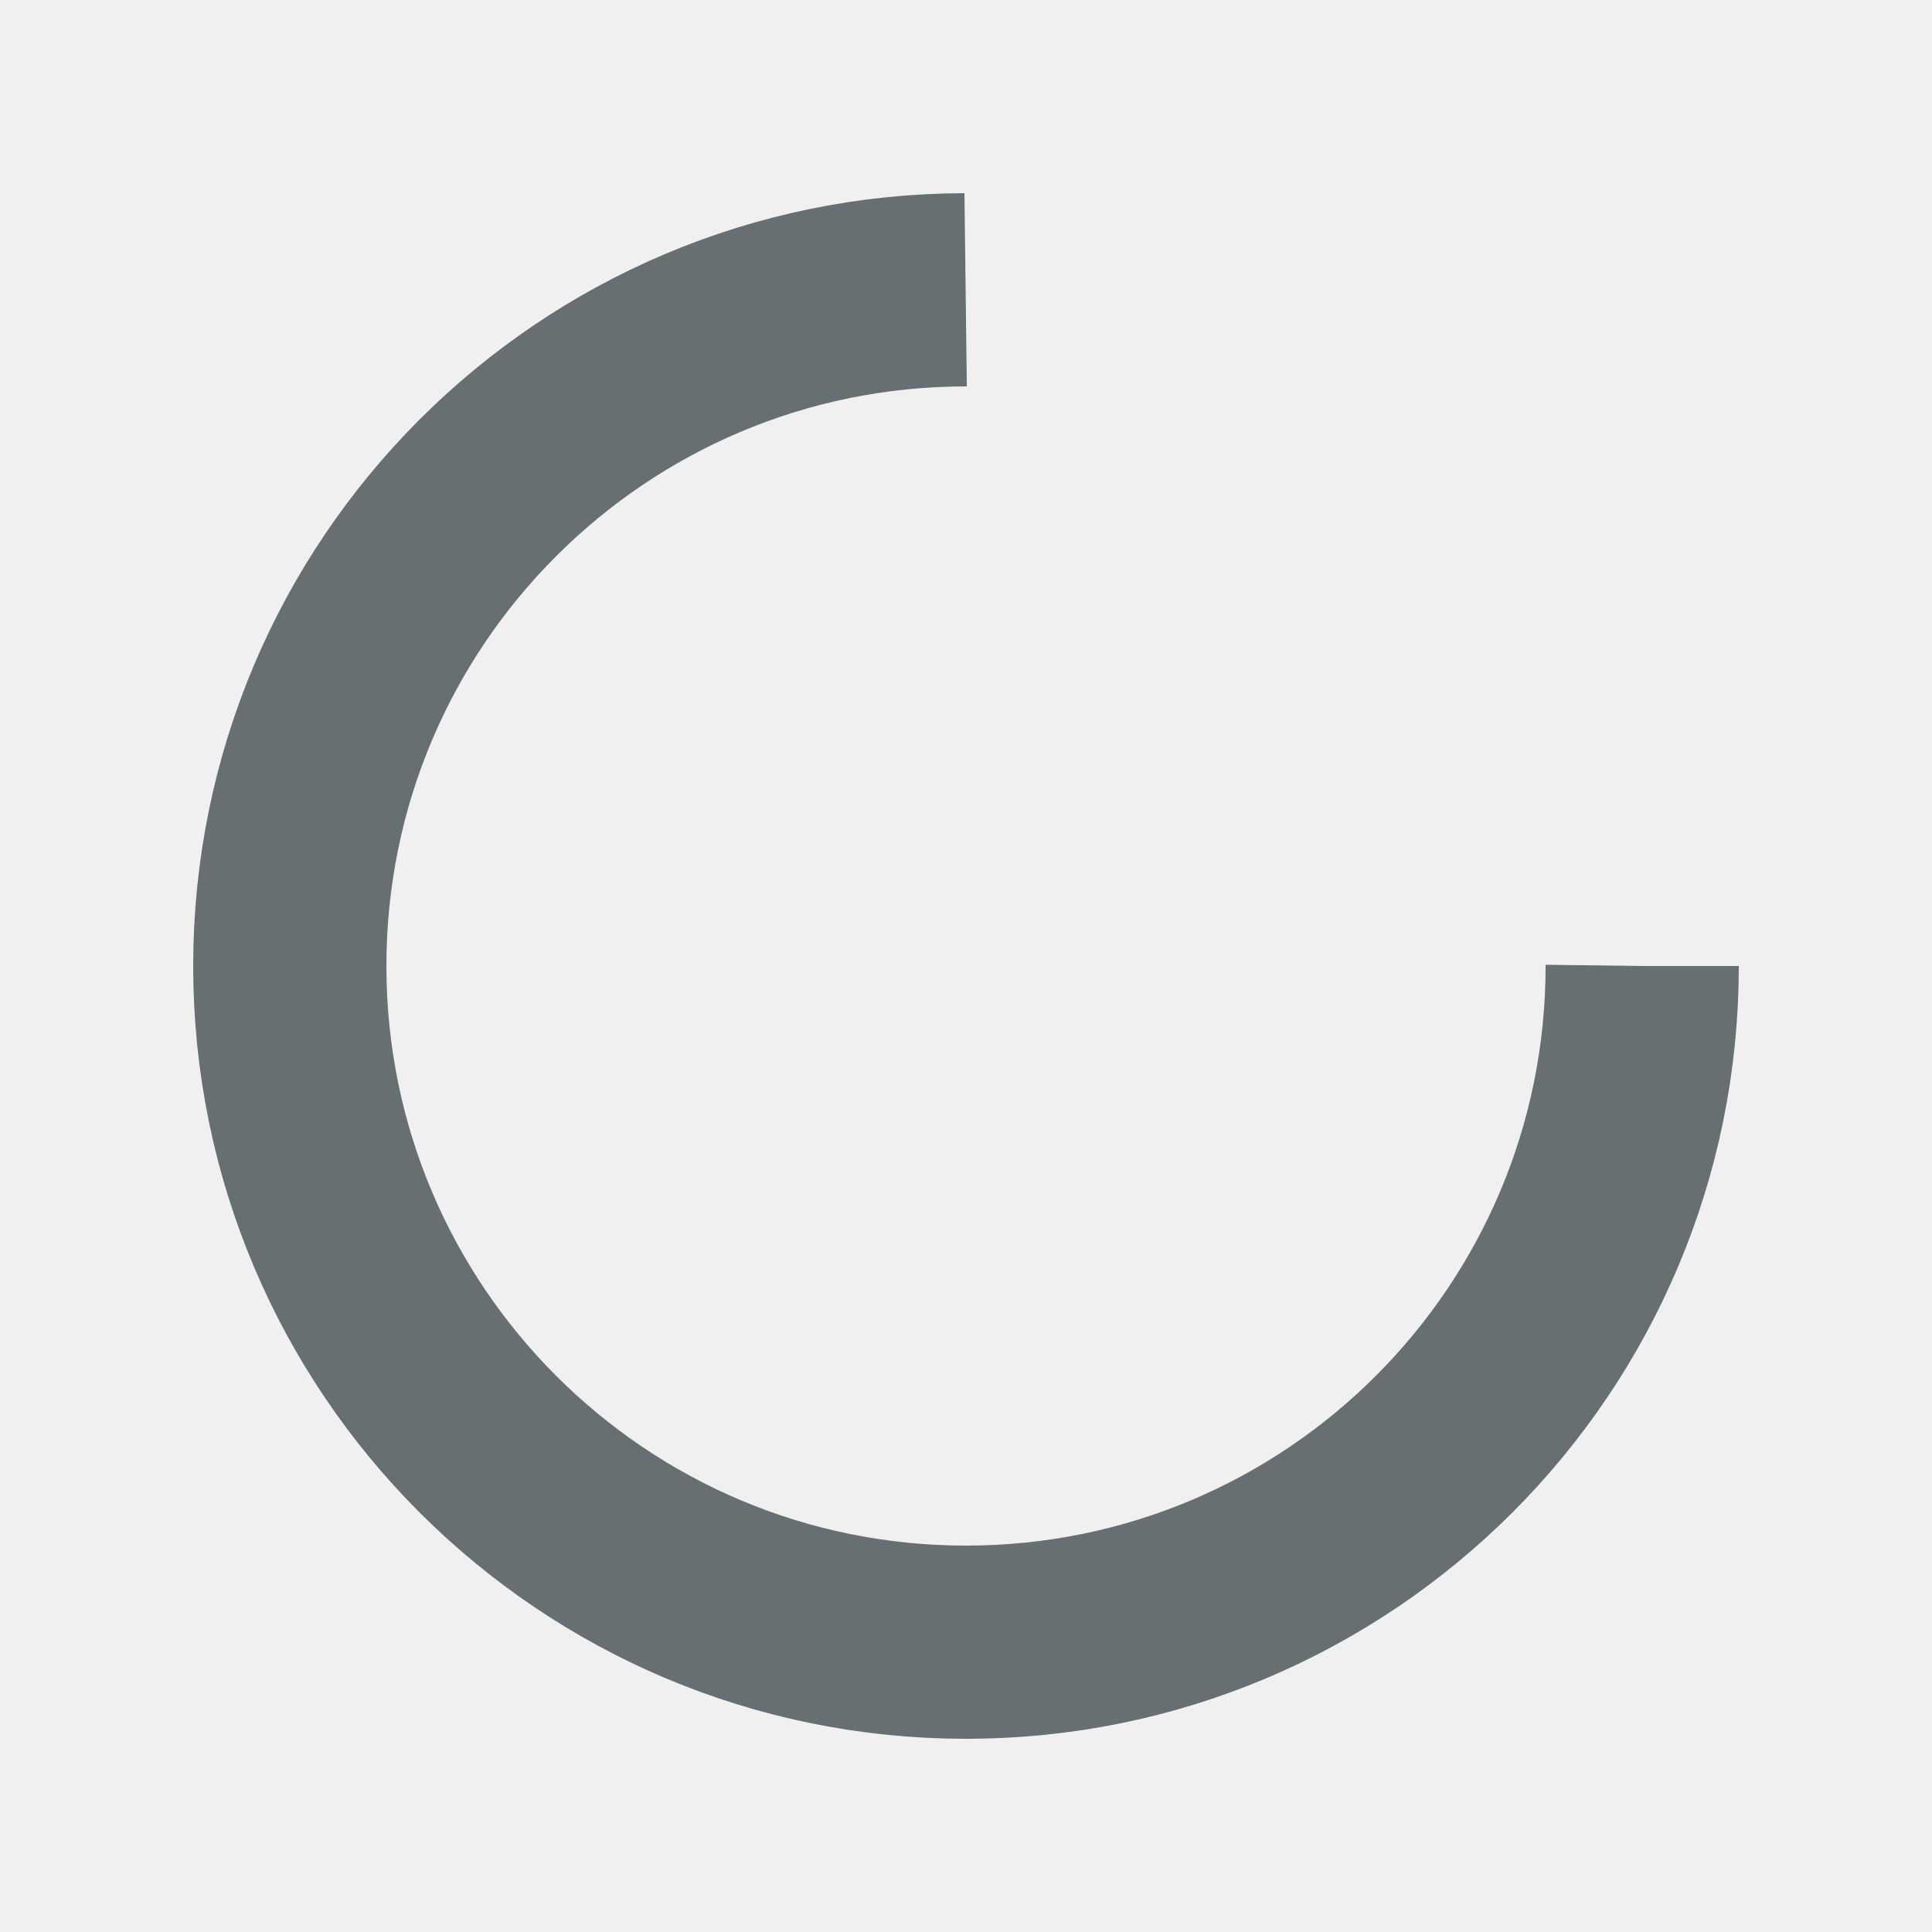
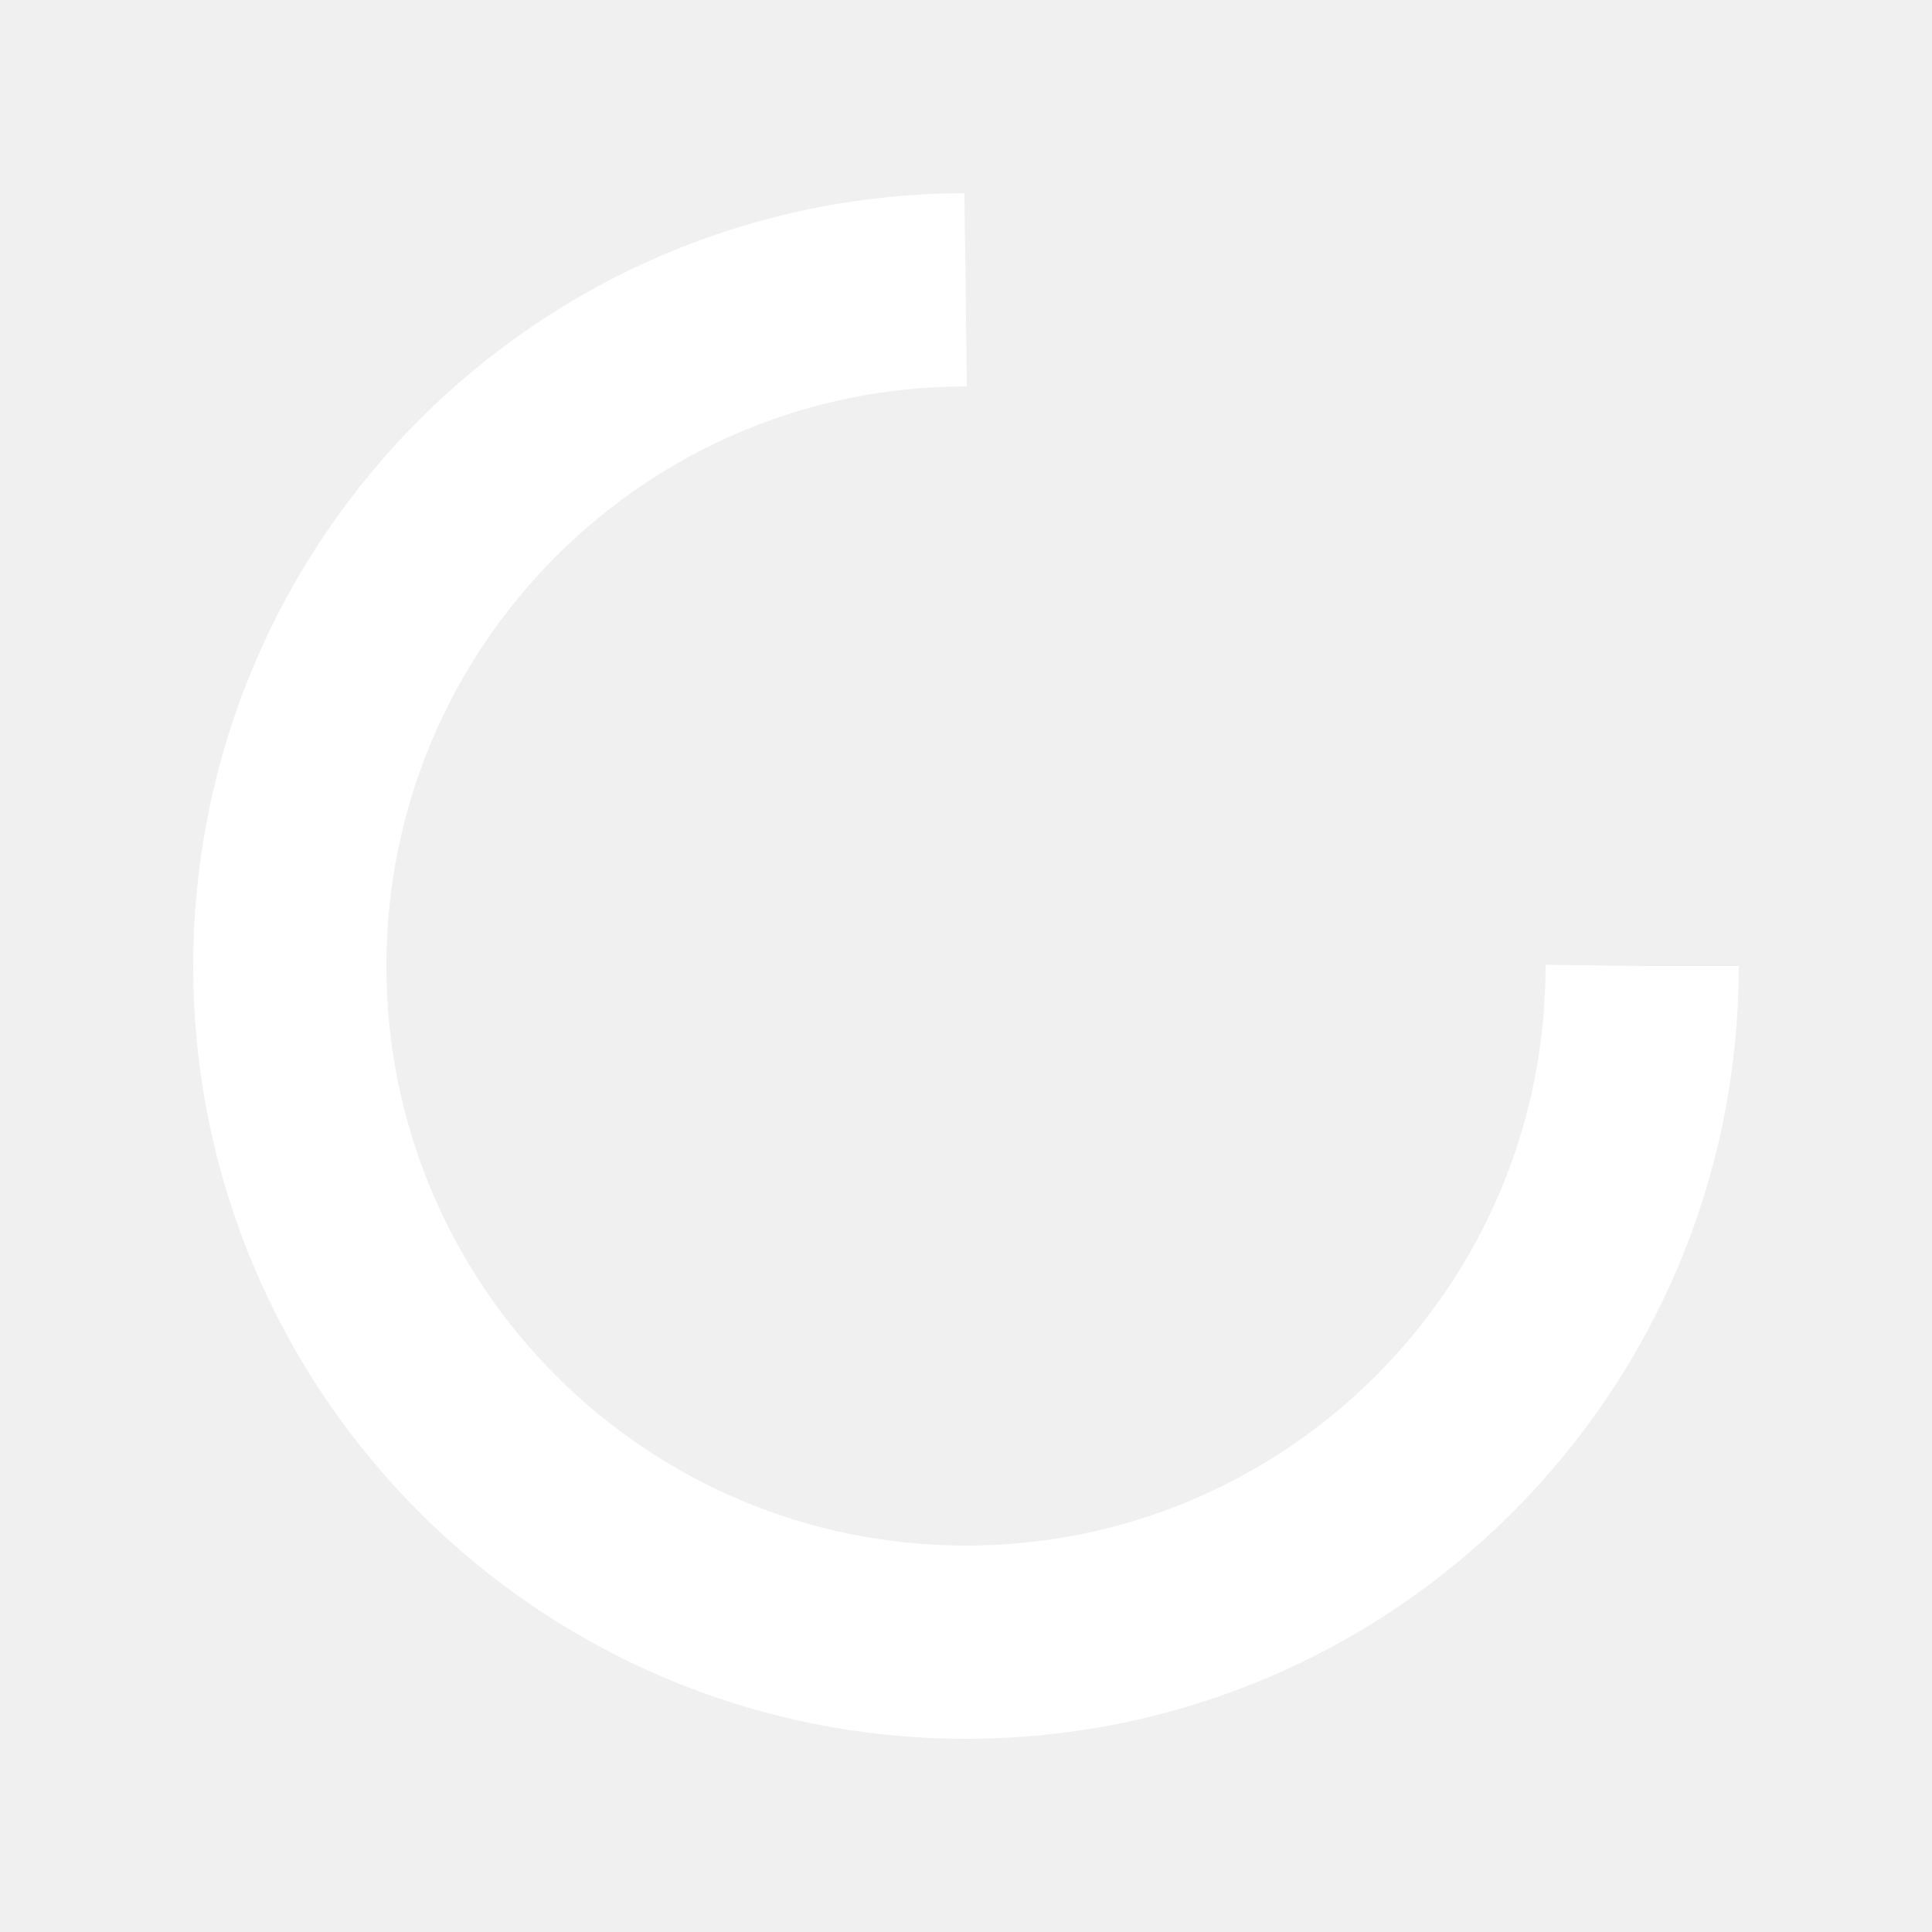
<svg xmlns="http://www.w3.org/2000/svg" style="margin: auto; background: none; display: block; shape-rendering: auto;" width="200px" height="200px" viewBox="0 0 100 100" preserveAspectRatio="xMidYMid">
-   <circle cx="50" cy="50" fill="none" stroke="#676f73" stroke-width="10" r="35" stroke-dasharray="164.934 56.978">
+   <circle cx="50" cy="50" fill="none" stroke="#fff" stroke-width="10" r="35" stroke-dasharray="164.934 56.978">
    <animateTransform attributeName="transform" type="rotate" repeatCount="indefinite" dur="0.532s" values="0 50 50;360 50 50" keyTimes="0;1" />
  </circle>
</svg>
